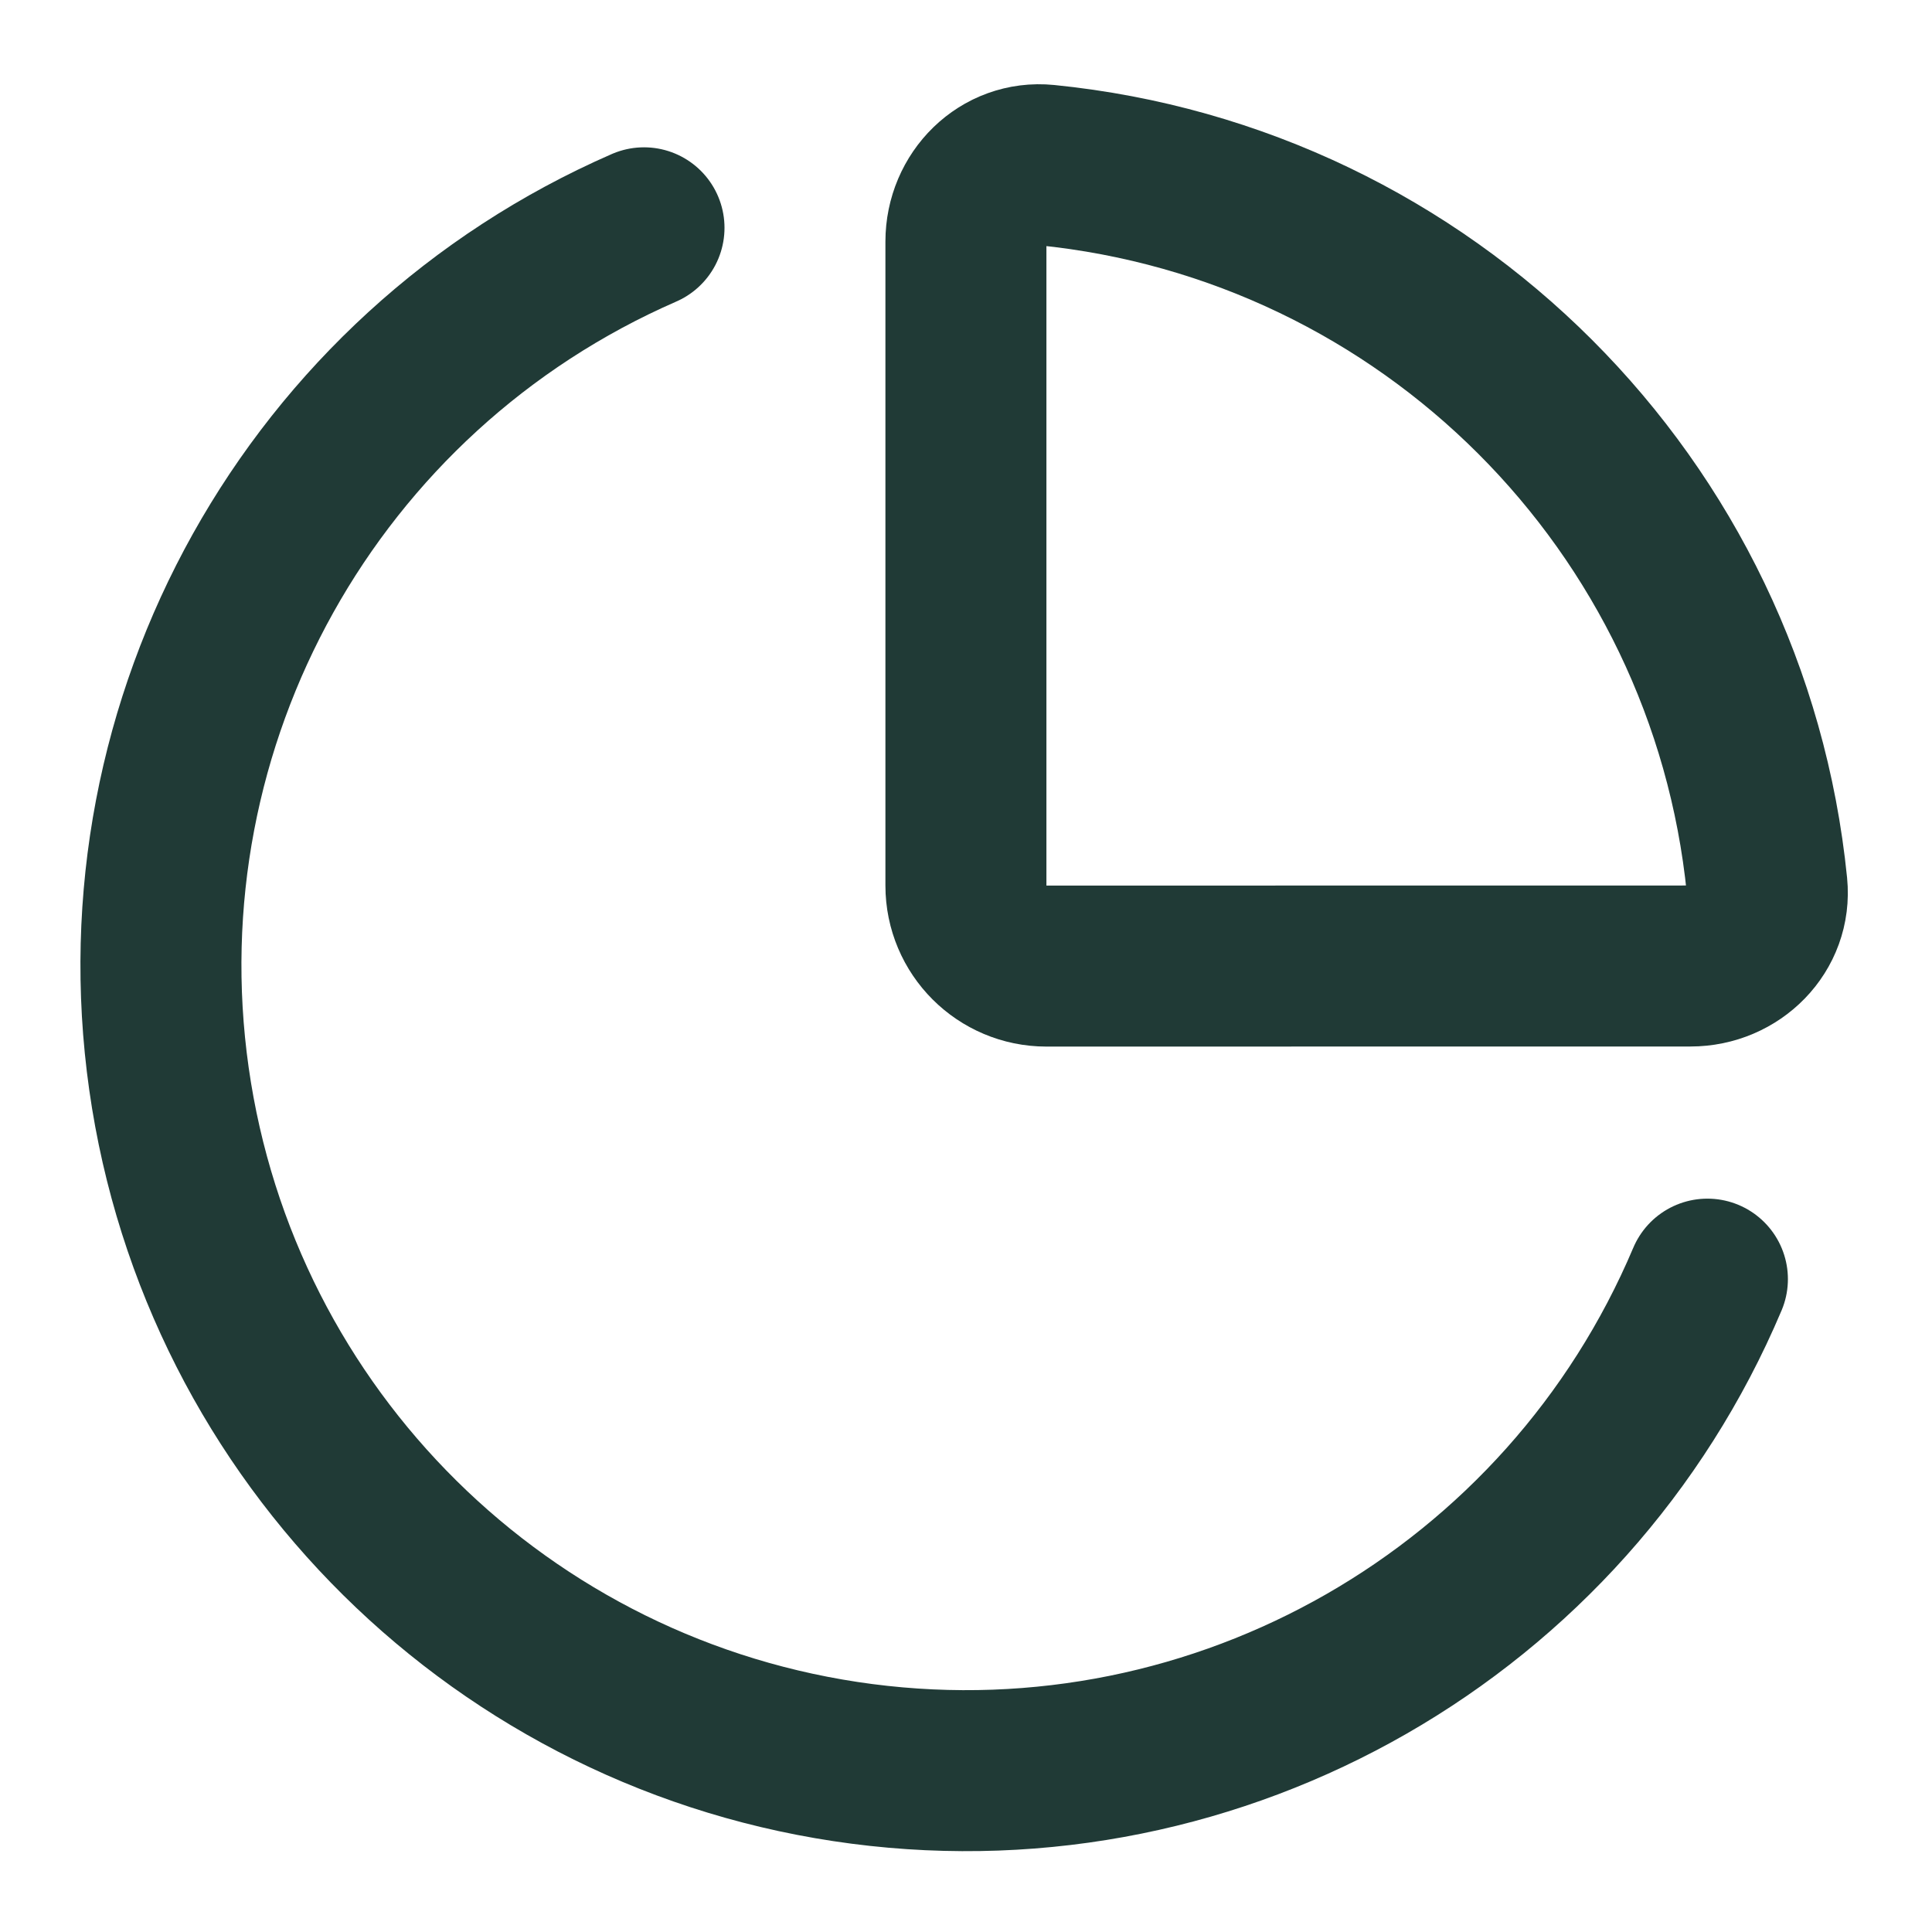
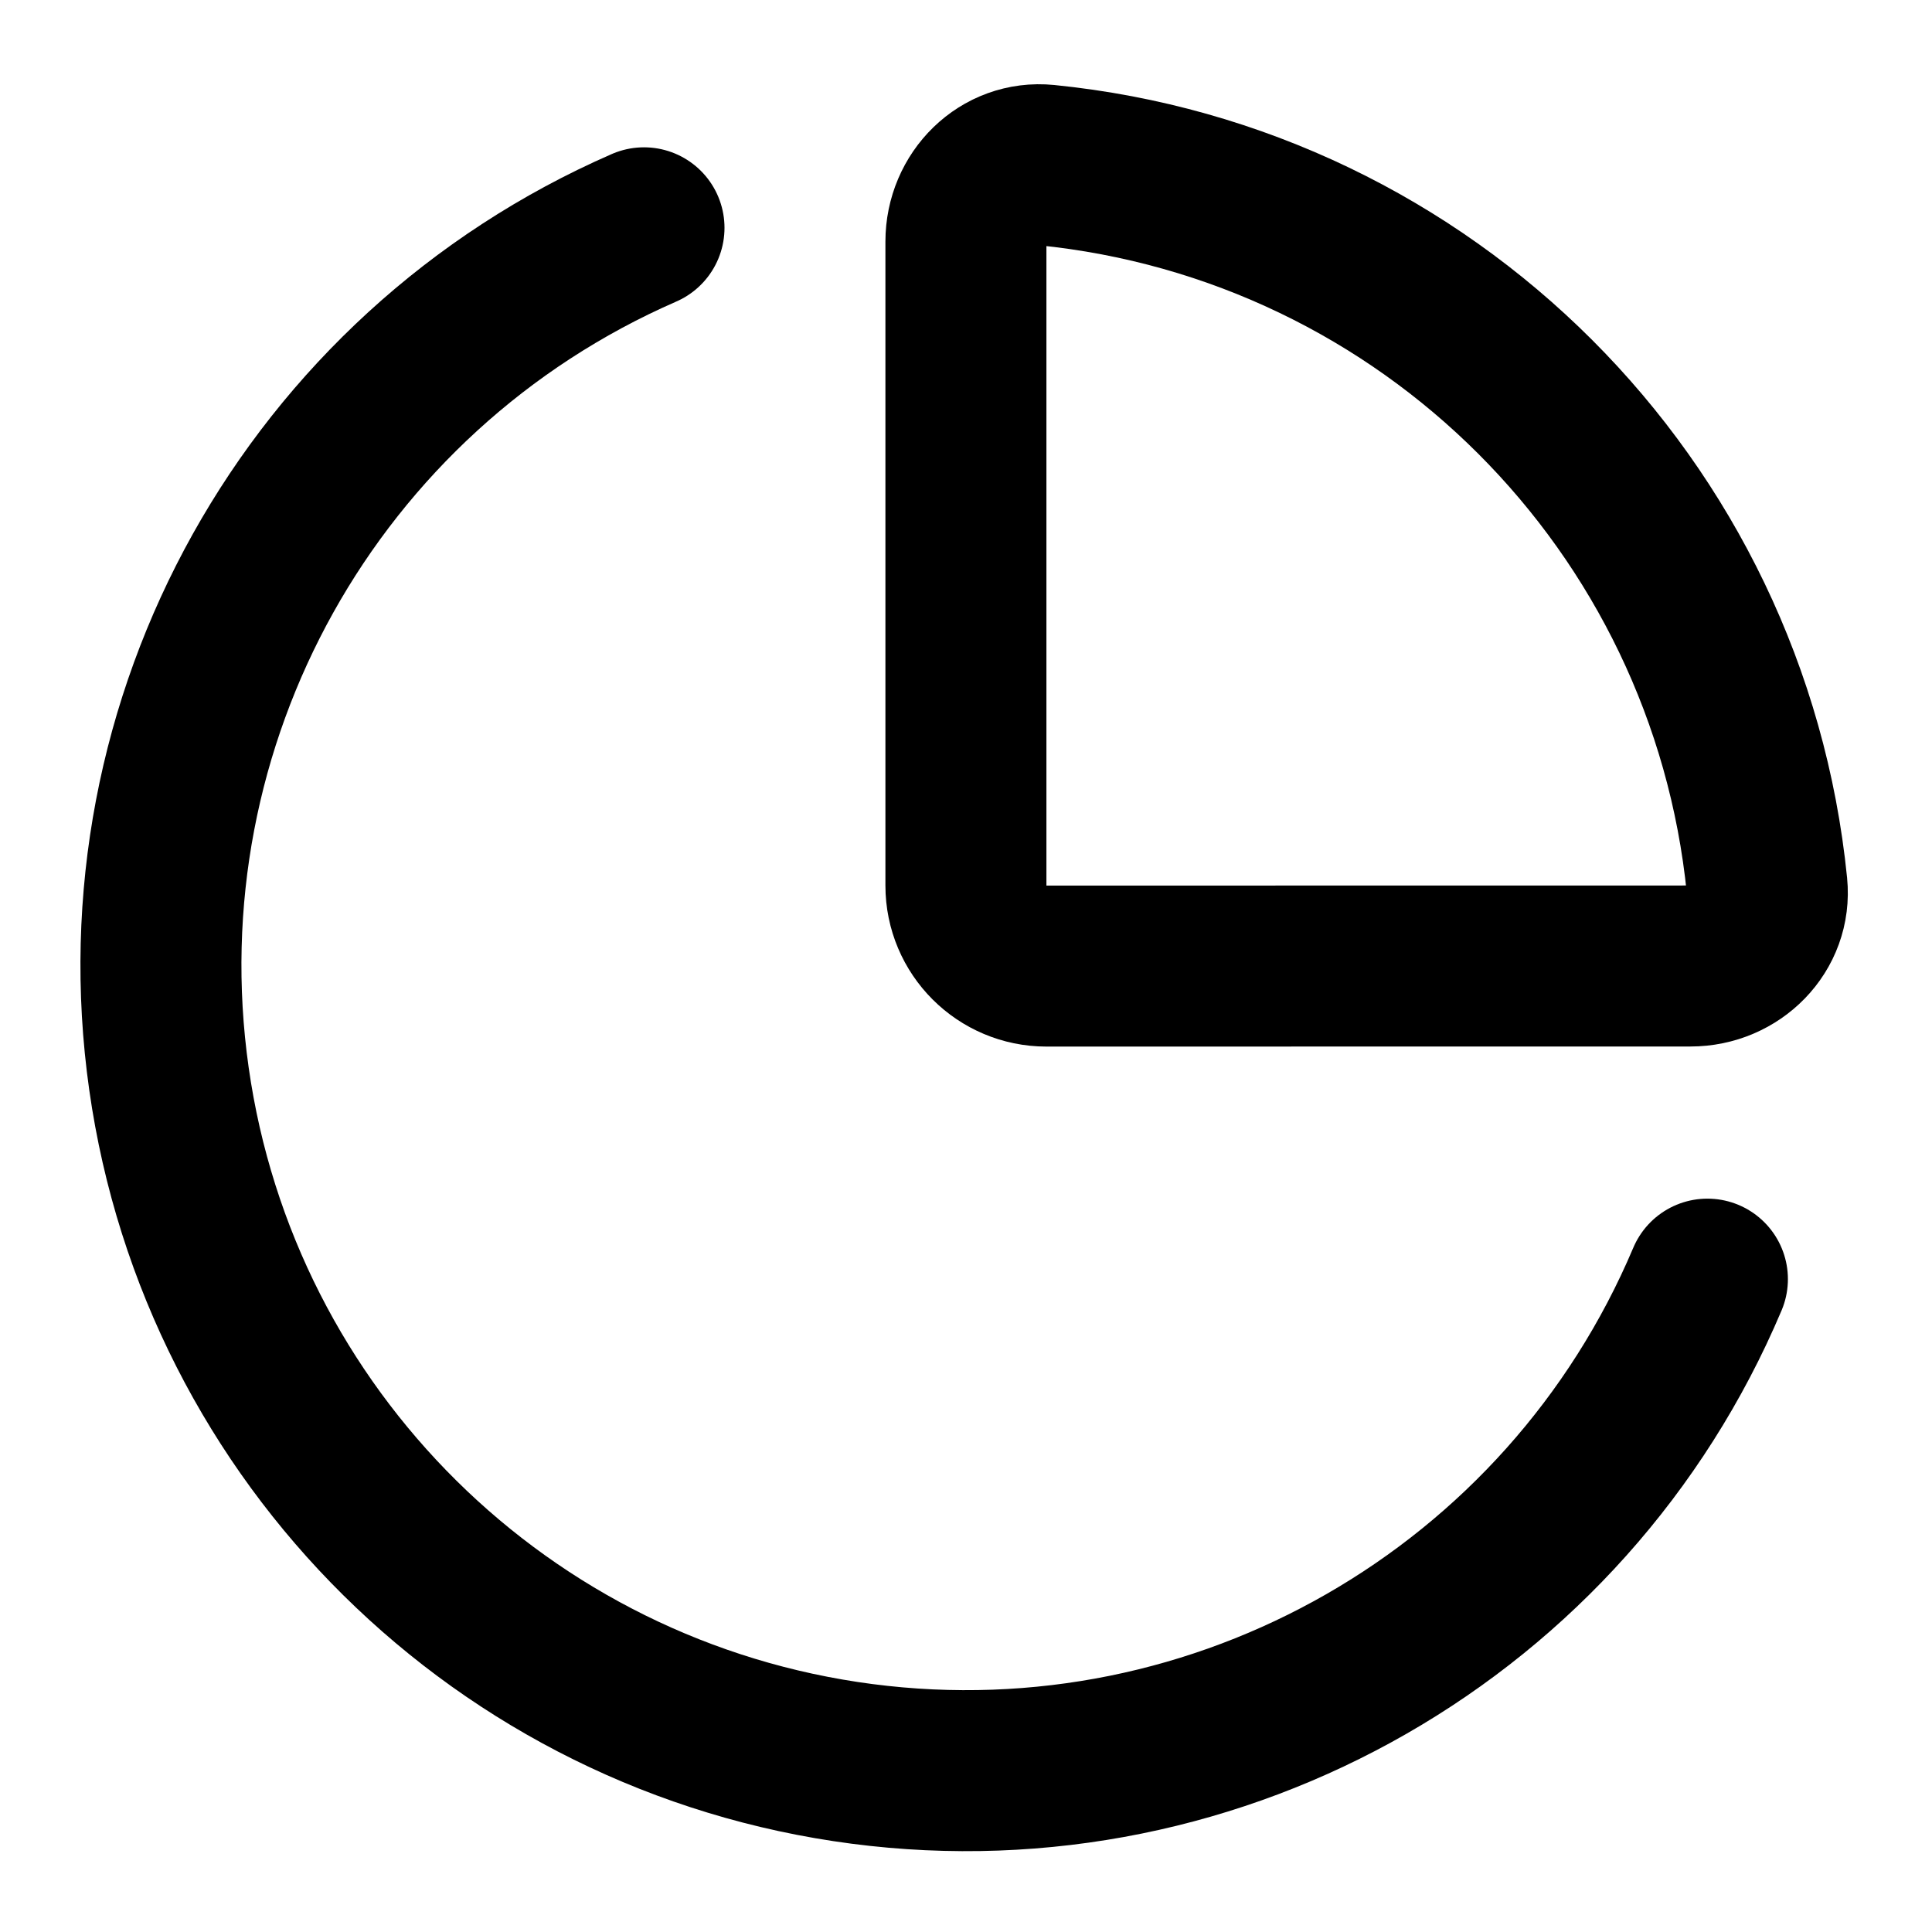
- <svg xmlns="http://www.w3.org/2000/svg" width="24" height="24" viewBox="0 0 24 24" fill="none" stroke="#203a36" stroke-width="2" stroke-linecap="round" stroke-linejoin="round" class="lucide lucide-chart-pie">
+ <svg xmlns="http://www.w3.org/2000/svg" width="24" height="24" viewBox="0 0 24 24" fill="none" stroke="currentColor" stroke-width="2" stroke-linecap="round" stroke-linejoin="round" class="lucide lucide-chart-pie">
  <path d="M21 12c.552 0 1.005-.449.95-.998a10 10 0 0 0-8.953-8.951c-.55-.055-.998.398-.998.95v8a1 1 0 0 0 1 1z" />
  <path d="M21.21 15.89A10 10 0 1 1 8 2.83" />
</svg>
